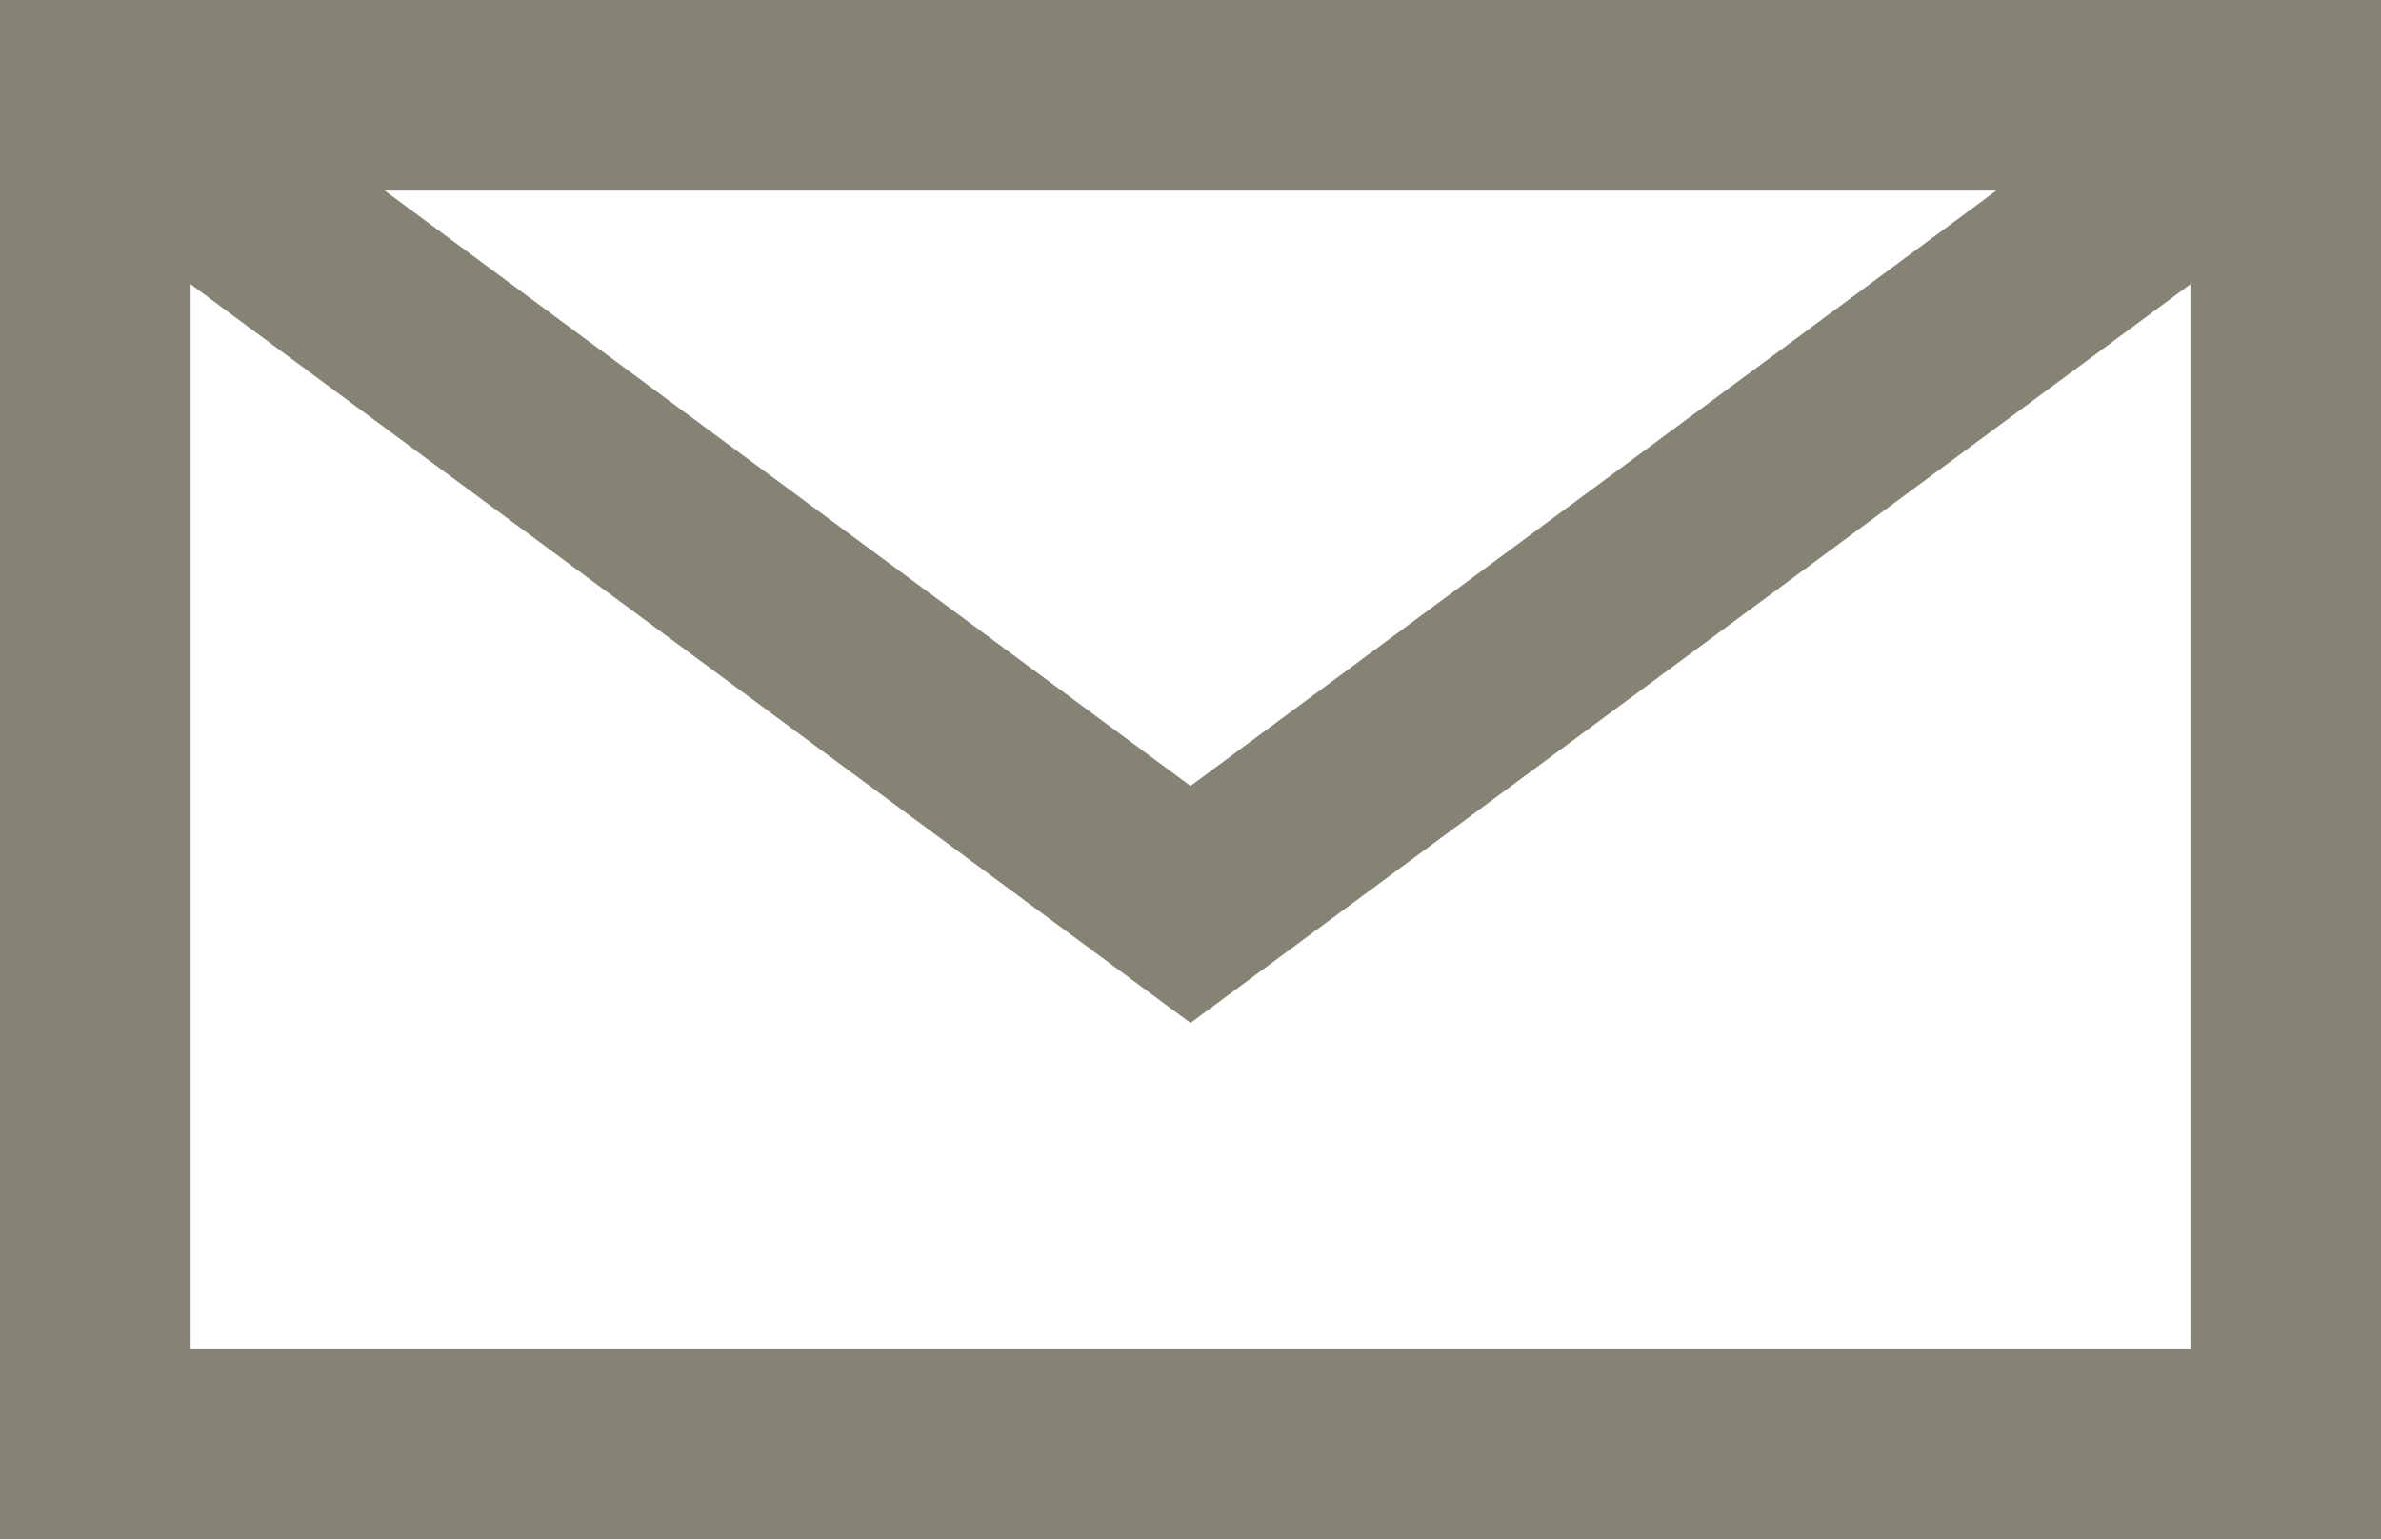
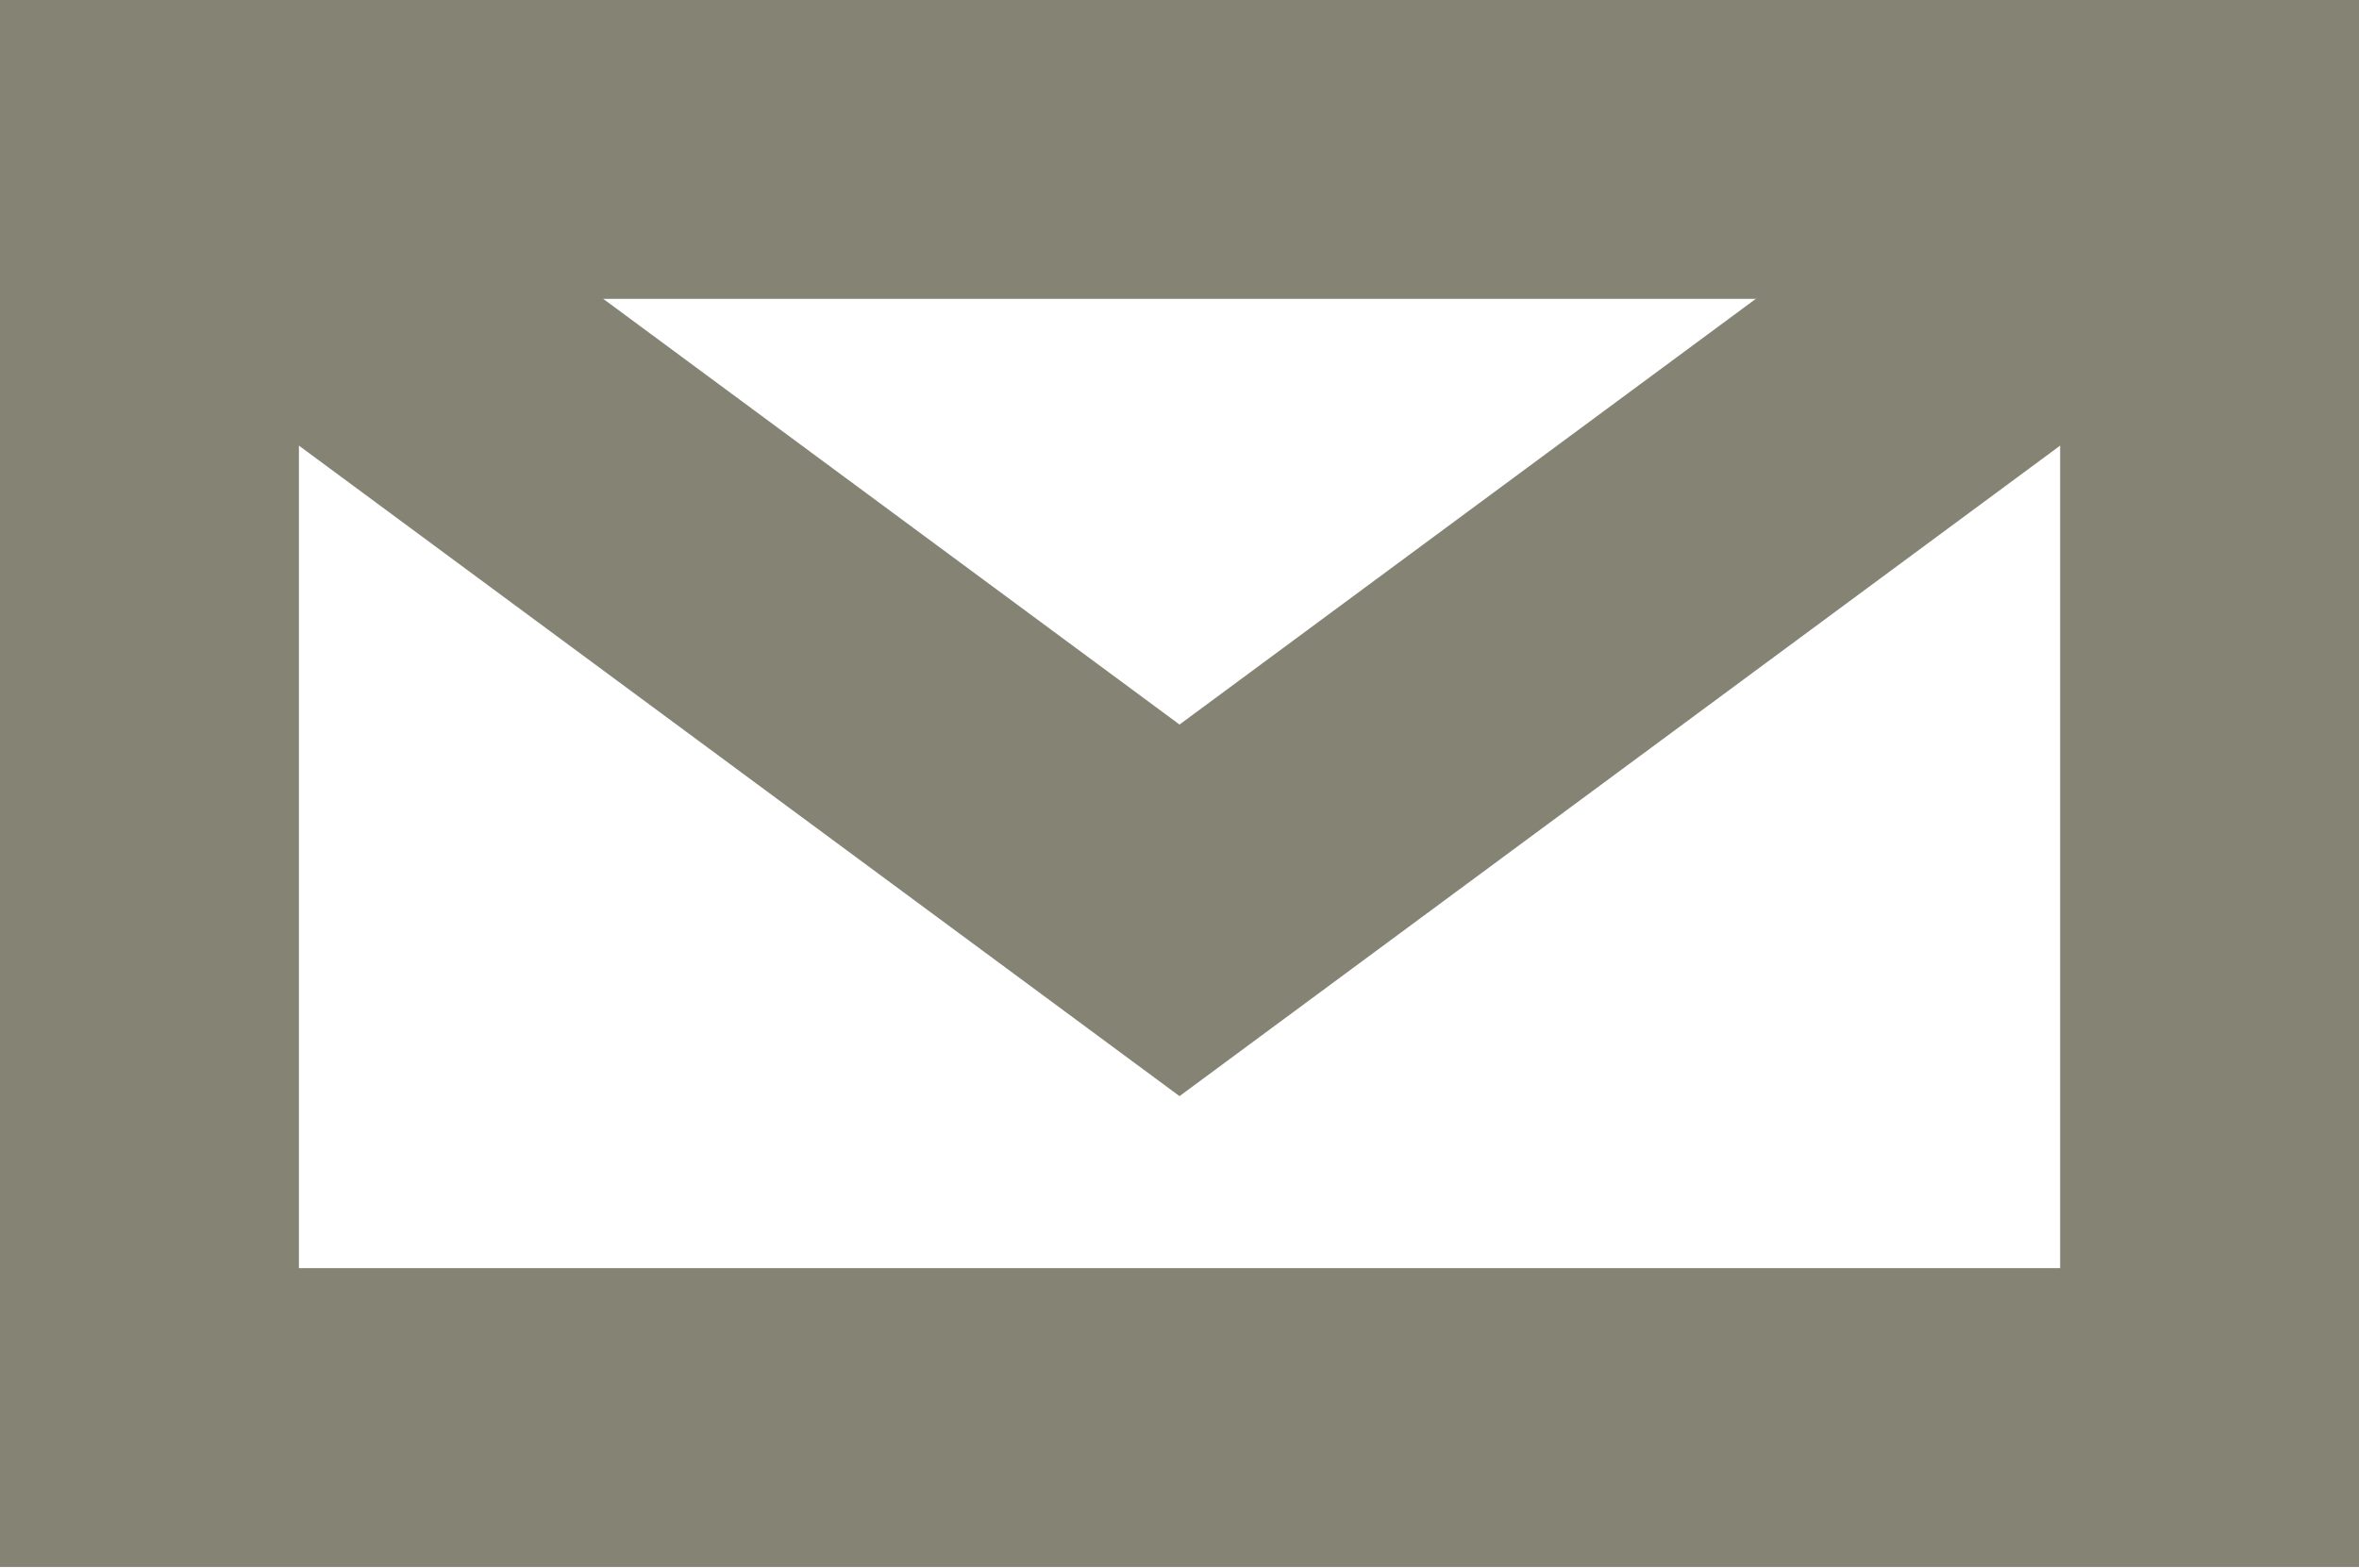
- <svg xmlns="http://www.w3.org/2000/svg" width="3.746mm" height="2.422mm" viewBox="0 0 3.746 2.422" version="1.1" id="svg267">
-   <defs id="defs264" />
+ <svg xmlns="http://www.w3.org/2000/svg" width="3.946mm" height="2.622mm" viewBox="0 0 3.946 2.622" version="1.1" id="svg267">
+   <defs id="defs264">
+     <rect x="53.902" y="65.755" width="60.013" height="35.08" id="rect239" />
+   </defs>
  <g id="layer1">
-     <polygon class="fil1 str0" points="140.4,100.89 5.86,100.89 5.86,18.06 140.4,18.06 " id="polygon9" style="clip-rule:evenodd;fill:none;fill-rule:evenodd;stroke:#858474;stroke-width:11.71;stroke-miterlimit:22.926;image-rendering:optimizeQuality;shape-rendering:geometricPrecision;text-rendering:geometricPrecision" transform="matrix(0.02561385,0,0,0.02561385,-1.2806876e-4,-0.312617)" />
-     <polyline class="fil1 str0" points="5.86,18.06 73.13,67.76 140.4,18.06 " id="polyline11" style="clip-rule:evenodd;fill:none;fill-rule:evenodd;stroke:#858474;stroke-width:11.71;stroke-miterlimit:22.926;image-rendering:optimizeQuality;shape-rendering:geometricPrecision;text-rendering:geometricPrecision" transform="matrix(0.02561385,0,0,0.02561385,-1.2806876e-4,-0.312617)" />
+     <polygon class="fil1 str0" points="140.4,100.89 5.86,100.89 5.86,18.06 140.4,18.06 " id="polygon9" style="clip-rule:evenodd;fill:none;fill-rule:evenodd;stroke:#858474;stroke-width:19.521;stroke-miterlimit:22.926;stroke-dasharray:none;image-rendering:optimizeQuality;shape-rendering:geometricPrecision;text-rendering:geometricPrecision" transform="matrix(0.02561385,0,0,0.02561385,0.09990299,-0.212586)" />
+     <polyline class="fil1 str0" points="5.86,18.06 73.13,67.76 140.4,18.06 " id="polyline11" style="clip-rule:evenodd;fill:none;fill-rule:evenodd;stroke:#858474;stroke-width:19.521;stroke-miterlimit:22.926;stroke-dasharray:none;image-rendering:optimizeQuality;shape-rendering:geometricPrecision;text-rendering:geometricPrecision" transform="matrix(0.02561385,0,0,0.02561385,0.09990299,-0.212586)" />
  </g>
</svg>
